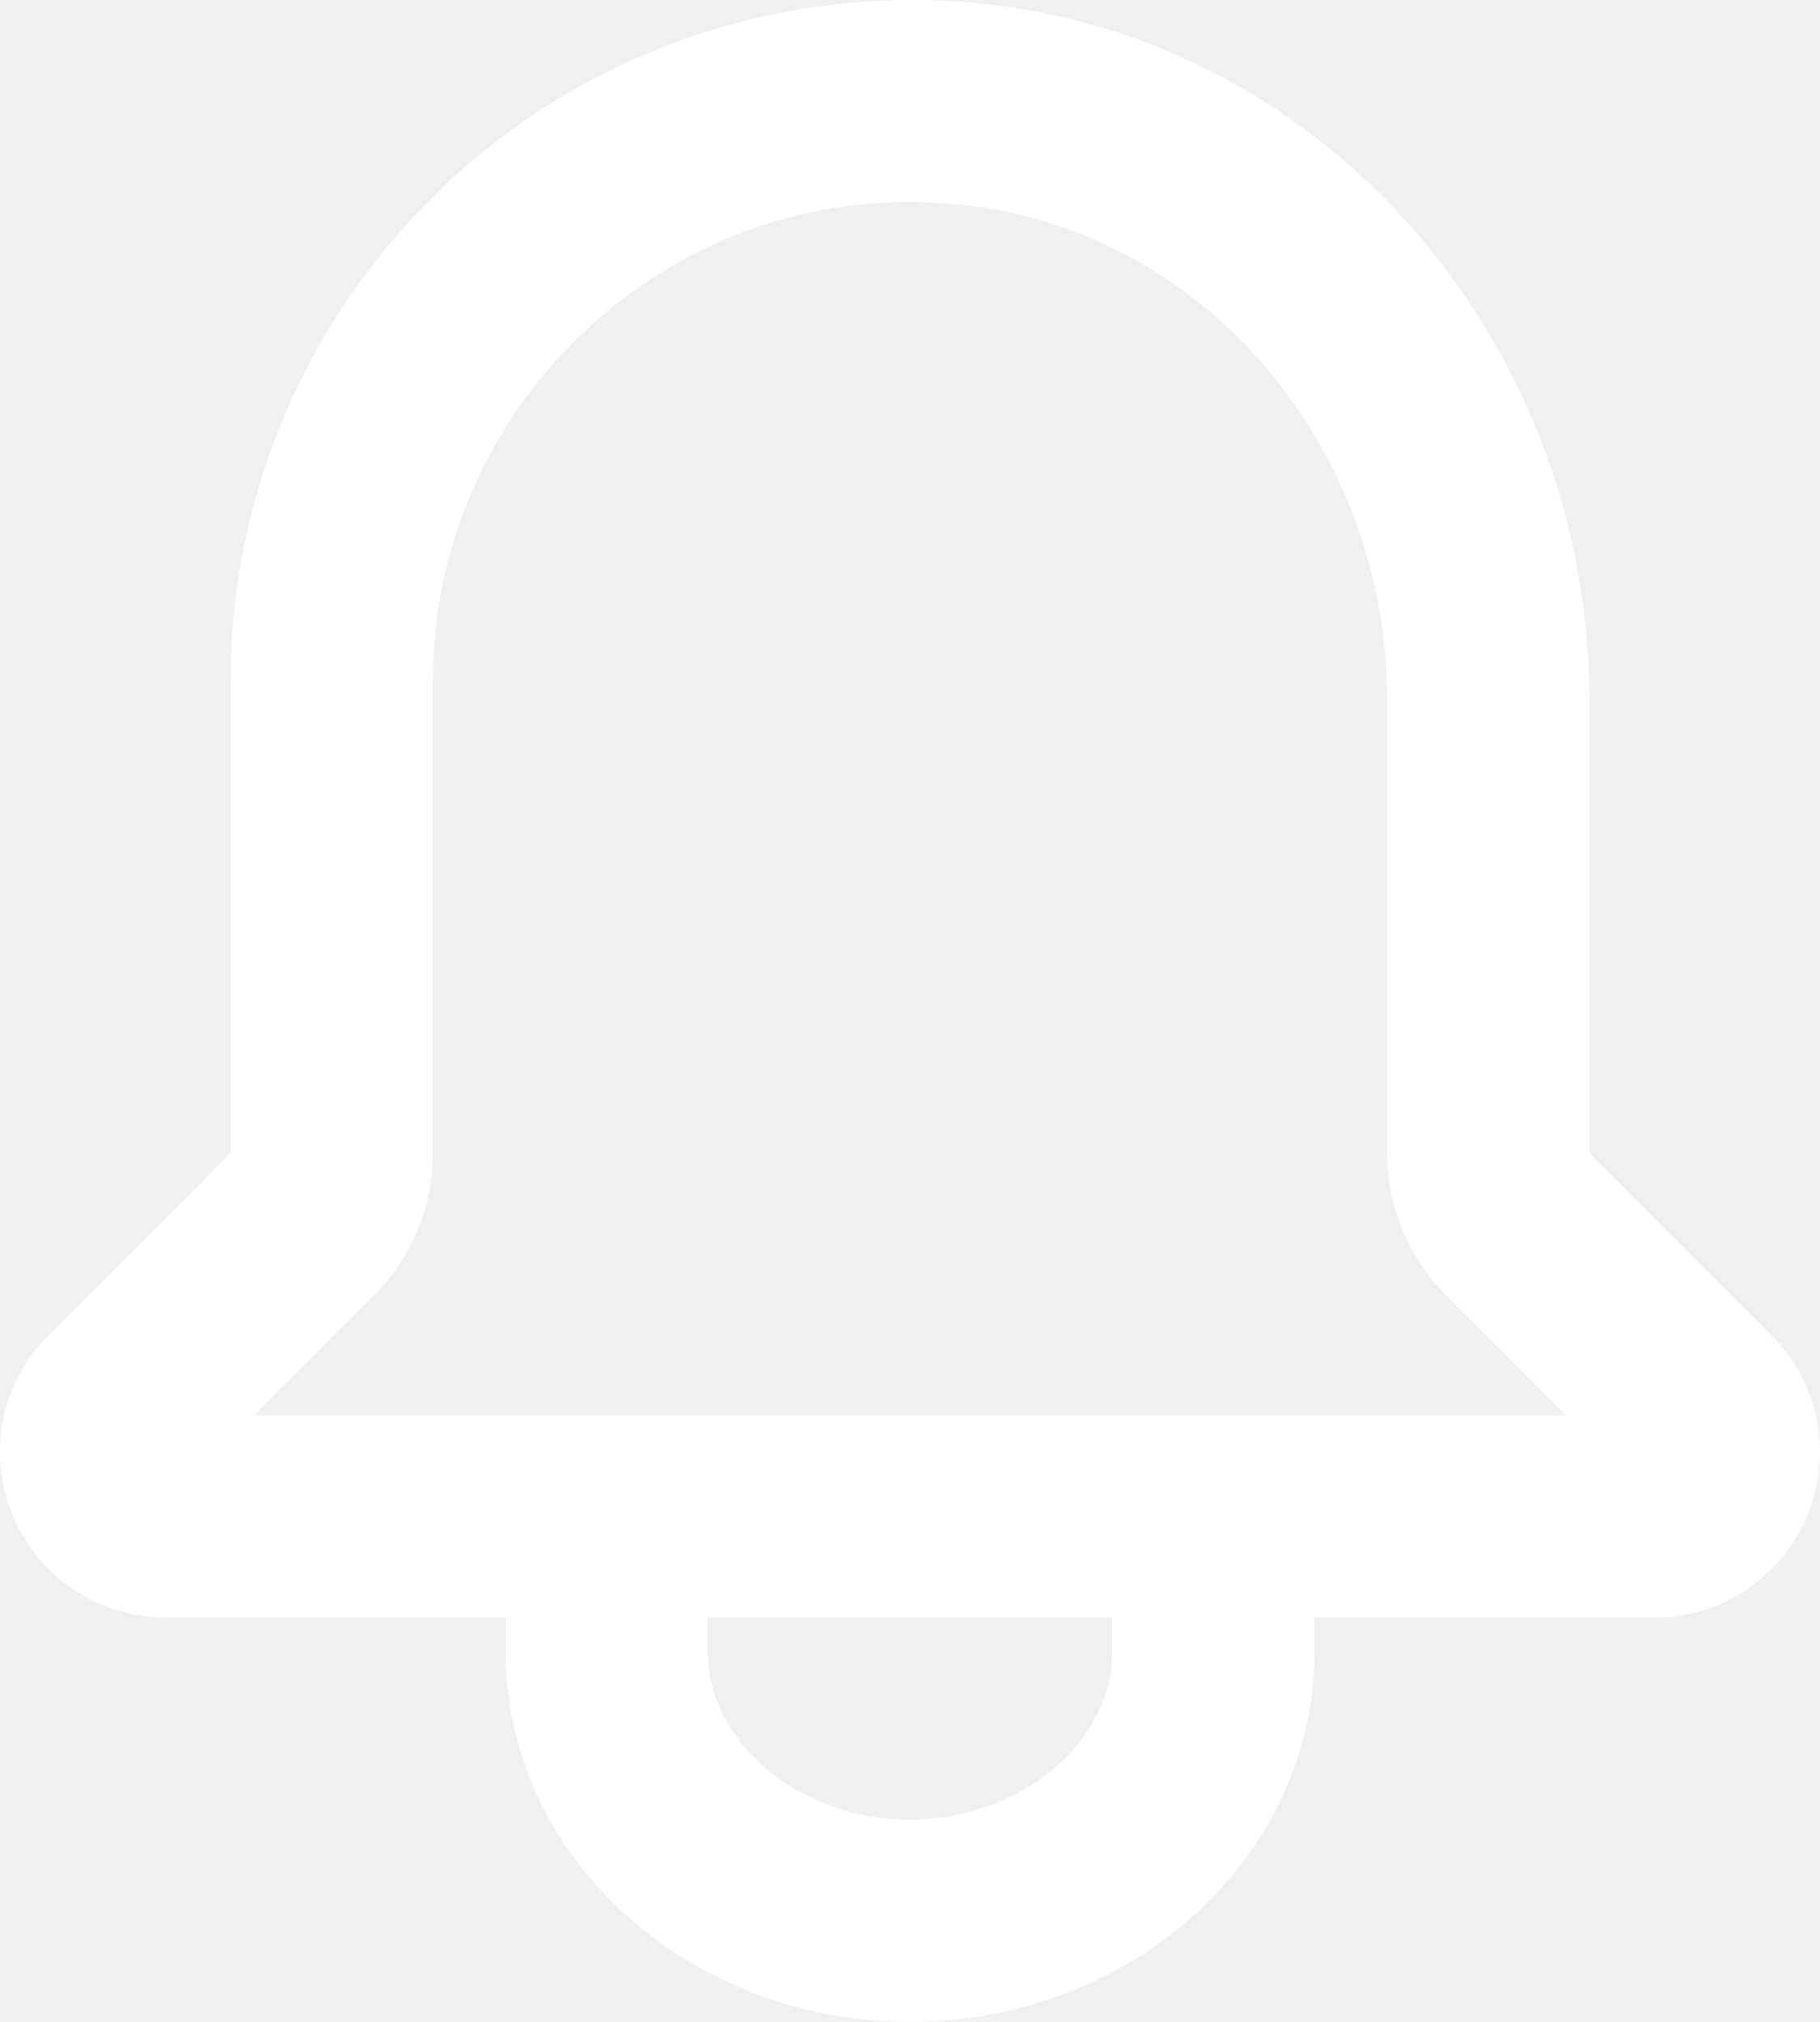
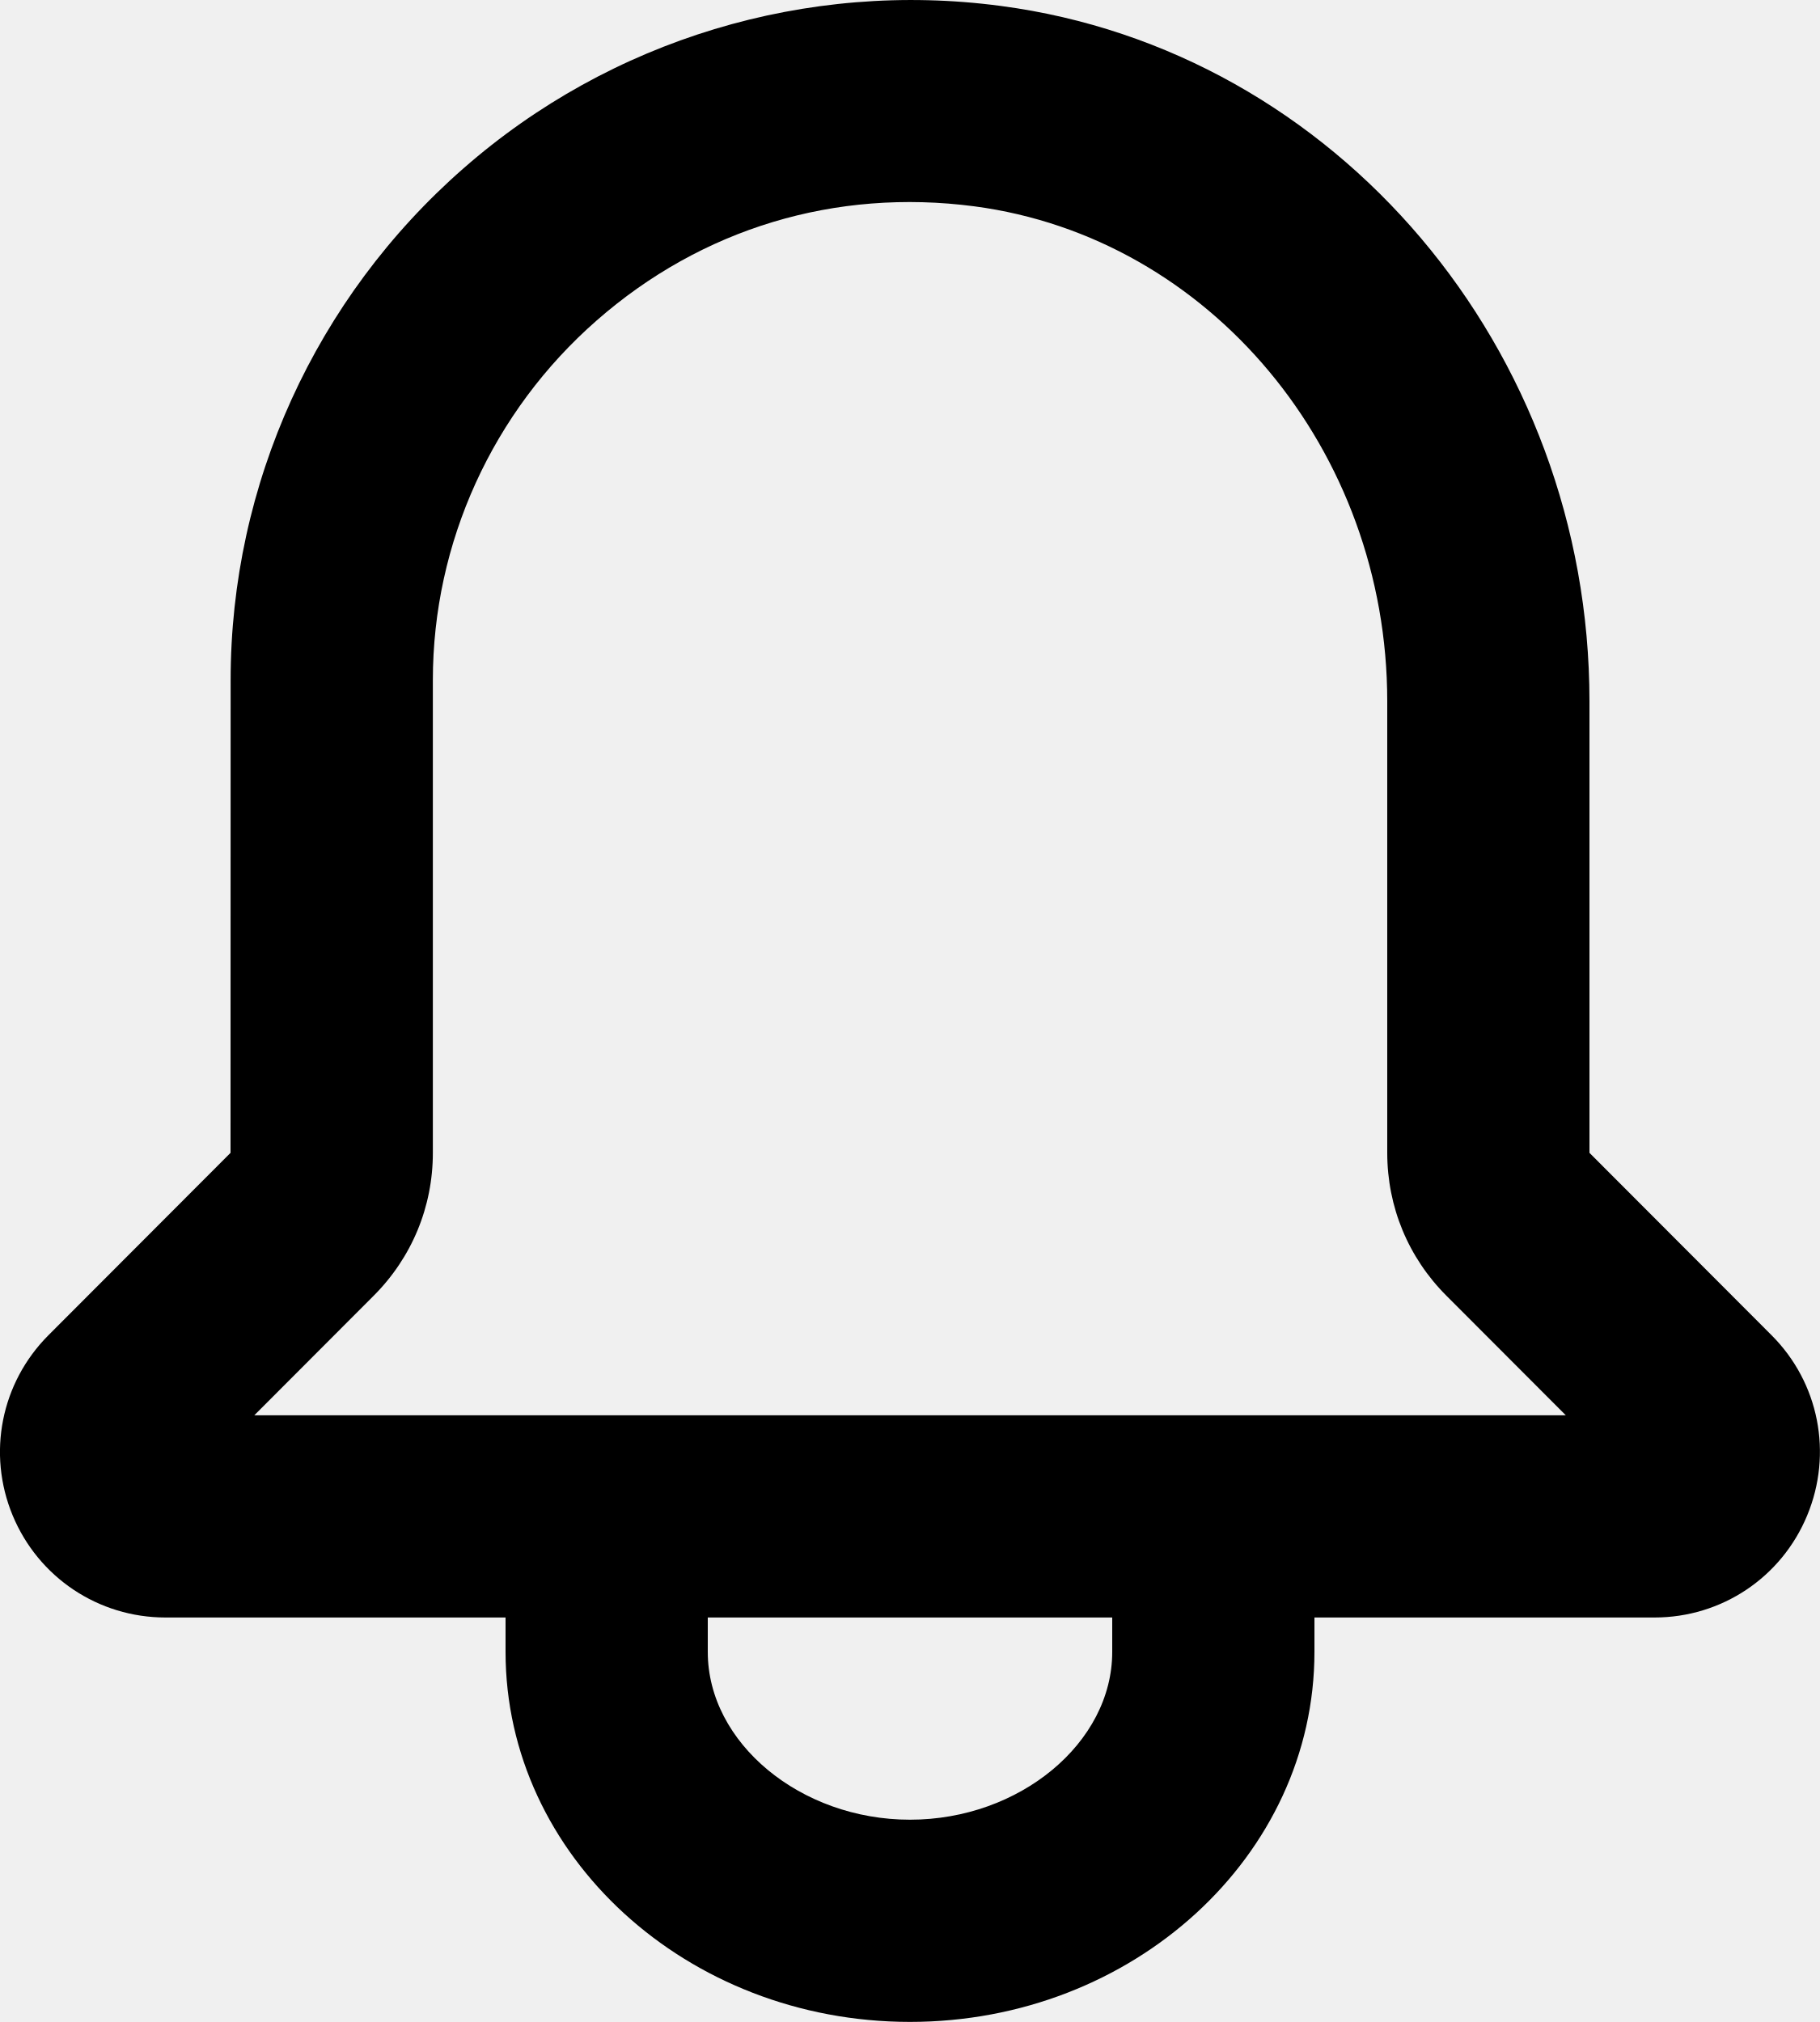
<svg xmlns="http://www.w3.org/2000/svg" width="18" height="20" viewBox="0 0 18 20" fill="none">
-   <path fill-rule="evenodd" clip-rule="evenodd" d="M2.515 13.999L3.695 12.817C4.073 12.439 4.281 11.937 4.281 11.403V6.726C4.281 5.369 4.871 4.072 5.901 3.17C6.939 2.26 8.261 1.86 9.638 2.041C11.965 2.35 13.72 4.454 13.72 6.936V11.403C13.72 11.937 13.928 12.439 14.305 12.816L15.486 13.999H2.515ZM11 16.34C11 17.239 10.084 17.999 9 17.999C7.916 17.999 7 17.239 7 16.34V15.999H11V16.34ZM17.521 13.207L15.72 11.403V6.936C15.72 3.455 13.218 0.498 9.9 0.059C7.978 -0.197 6.038 0.39 4.583 1.666C3.119 2.948 2.281 4.792 2.281 6.726L2.28 11.403L0.479 13.207C0.01 13.677 -0.129 14.376 0.125 14.989C0.38 15.603 0.973 15.999 1.637 15.999H5V16.34C5 18.358 6.794 19.999 9 19.999C11.206 19.999 13 18.358 13 16.34V15.999H16.363C17.027 15.999 17.619 15.603 17.873 14.99C18.128 14.376 17.99 13.676 17.521 13.207Z" fill="white" />
+   <path fill-rule="evenodd" clip-rule="evenodd" d="M2.515 13.999L3.695 12.817C4.073 12.439 4.281 11.937 4.281 11.403V6.726C4.281 5.369 4.871 4.072 5.901 3.17C6.939 2.26 8.261 1.86 9.638 2.041C11.965 2.35 13.72 4.454 13.72 6.936V11.403C13.72 11.937 13.928 12.439 14.305 12.816L15.486 13.999H2.515ZM11 16.34C11 17.239 10.084 17.999 9 17.999C7.916 17.999 7 17.239 7 16.34V15.999H11V16.34ZM17.521 13.207L15.72 11.403V6.936C15.72 3.455 13.218 0.498 9.9 0.059C7.978 -0.197 6.038 0.39 4.583 1.666C3.119 2.948 2.281 4.792 2.281 6.726L2.28 11.403L0.479 13.207C0.01 13.677 -0.129 14.376 0.125 14.989C0.38 15.603 0.973 15.999 1.637 15.999H5V16.34C5 18.358 6.794 19.999 9 19.999C11.206 19.999 13 18.358 13 16.34V15.999H16.363C17.027 15.999 17.619 15.603 17.873 14.99C18.128 14.376 17.99 13.676 17.521 13.207Z" fill="currentColor" />
</svg>
